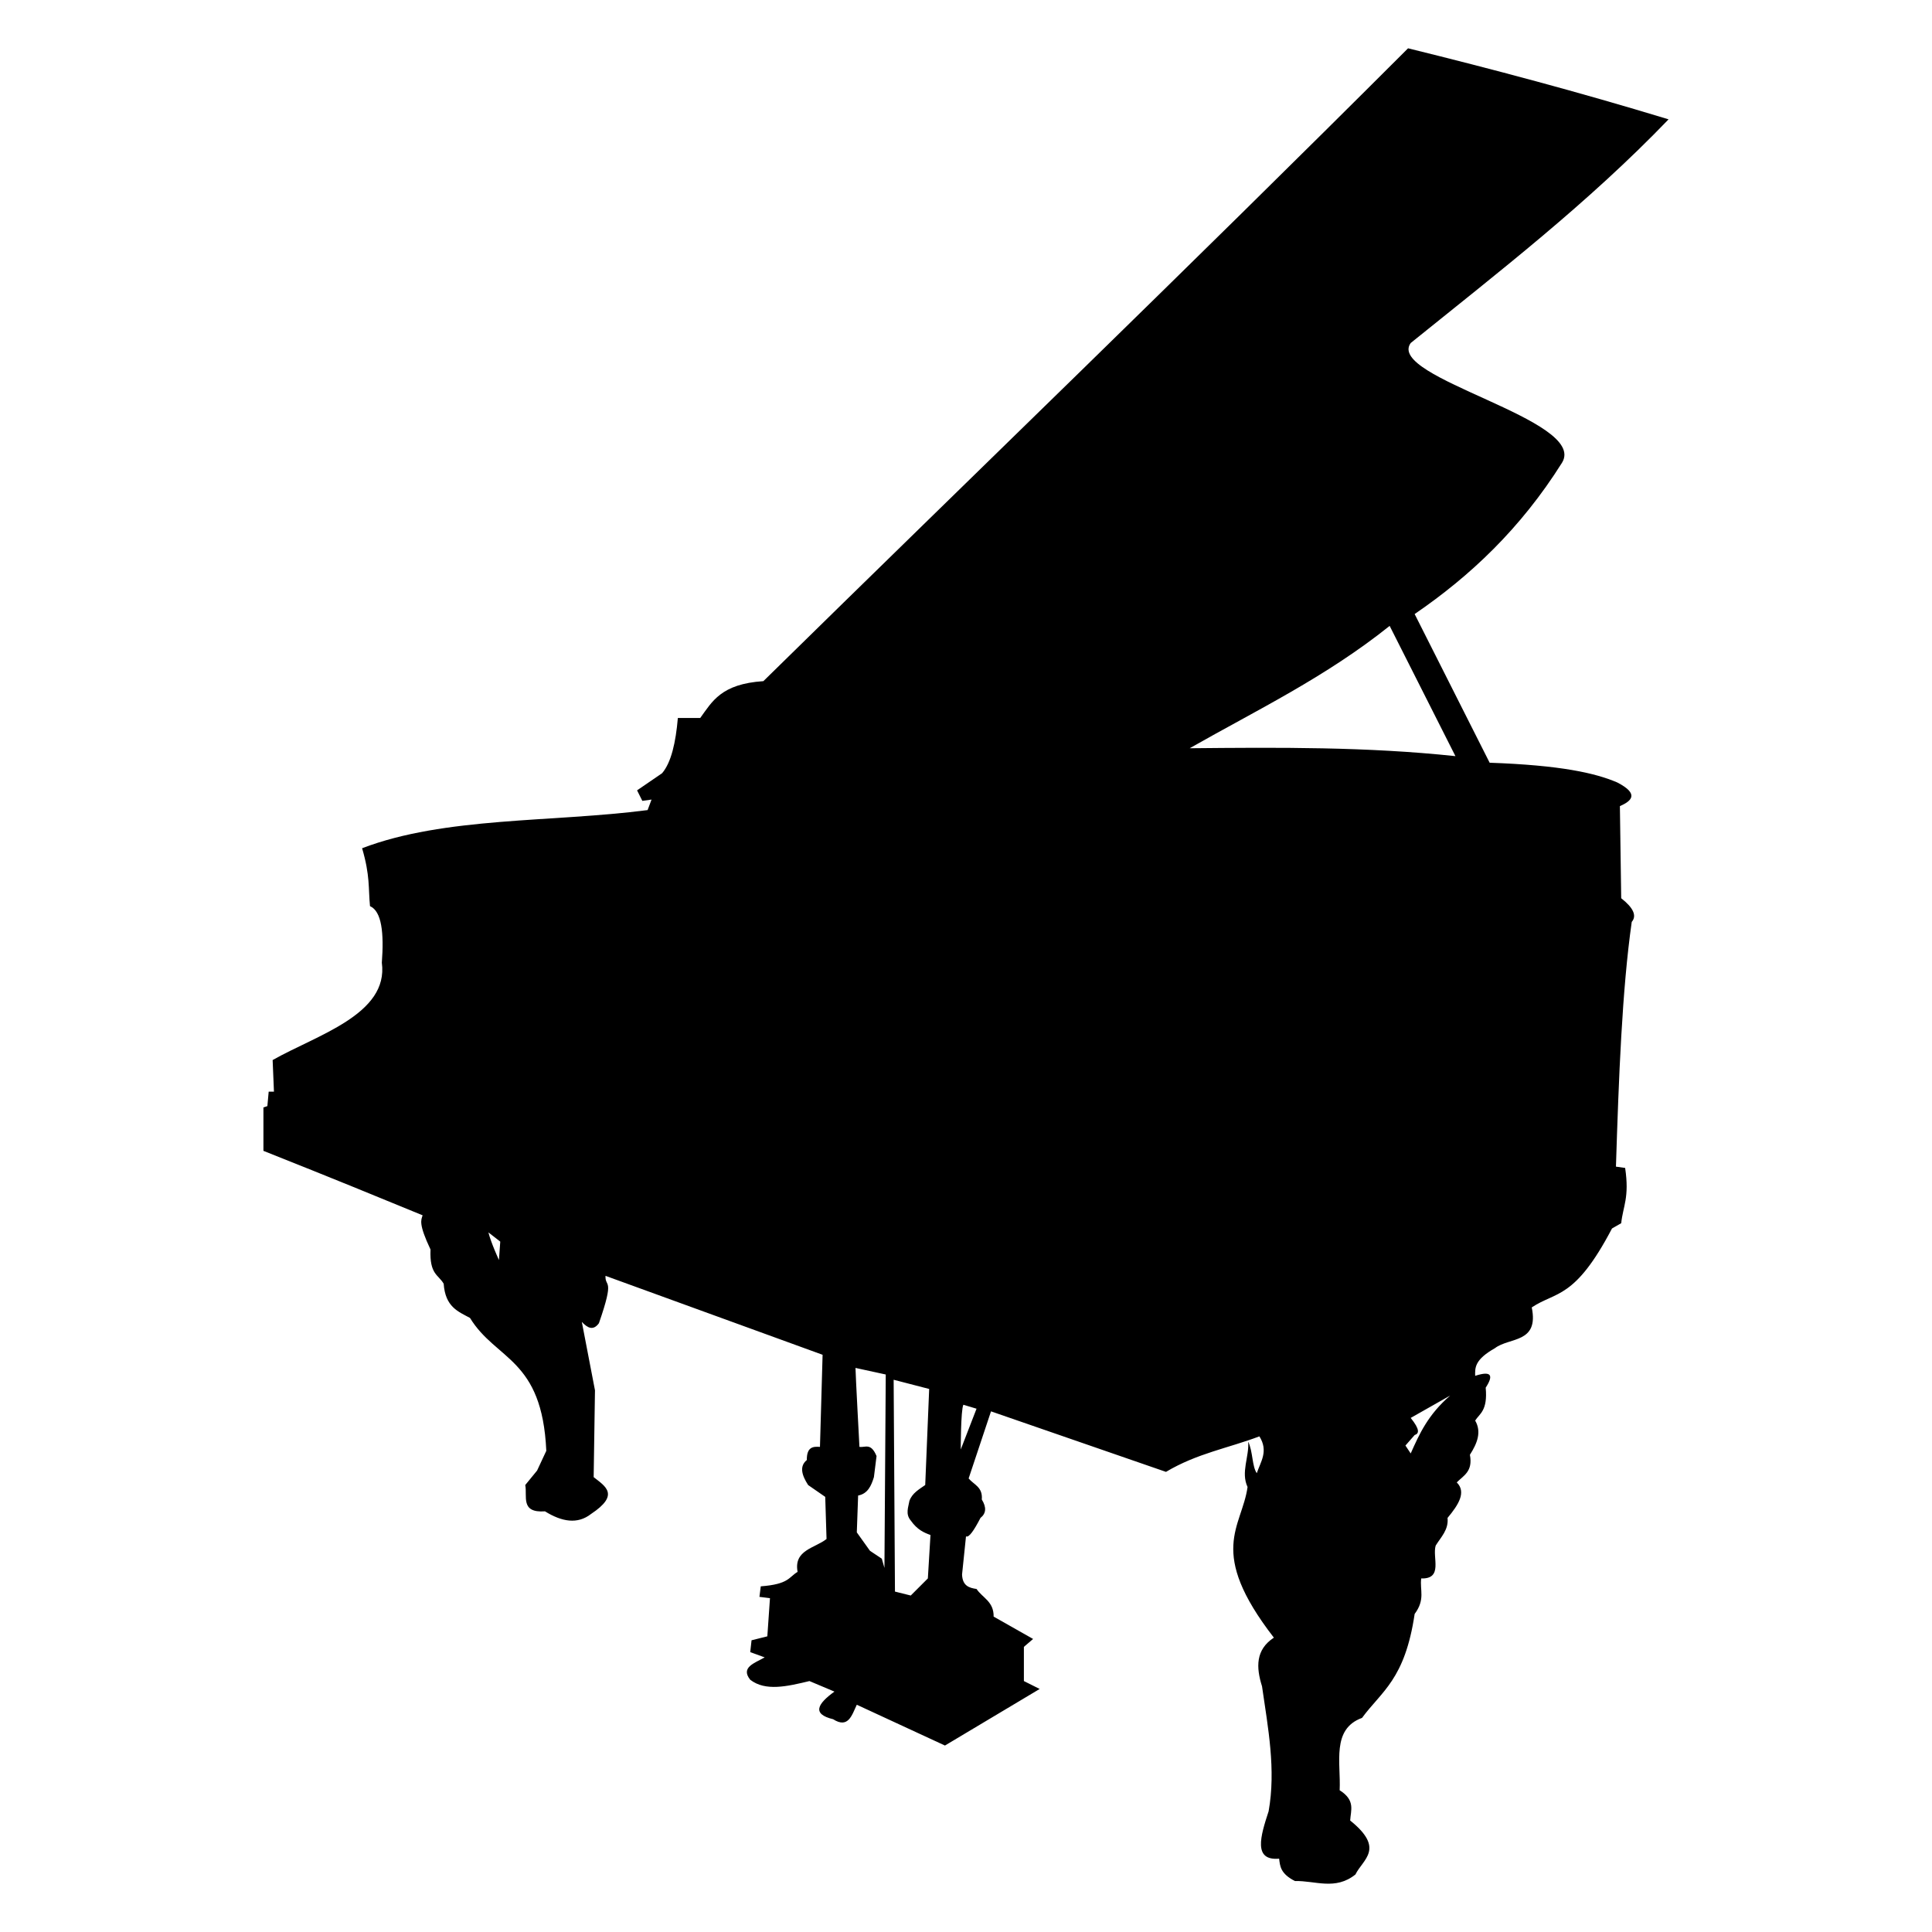
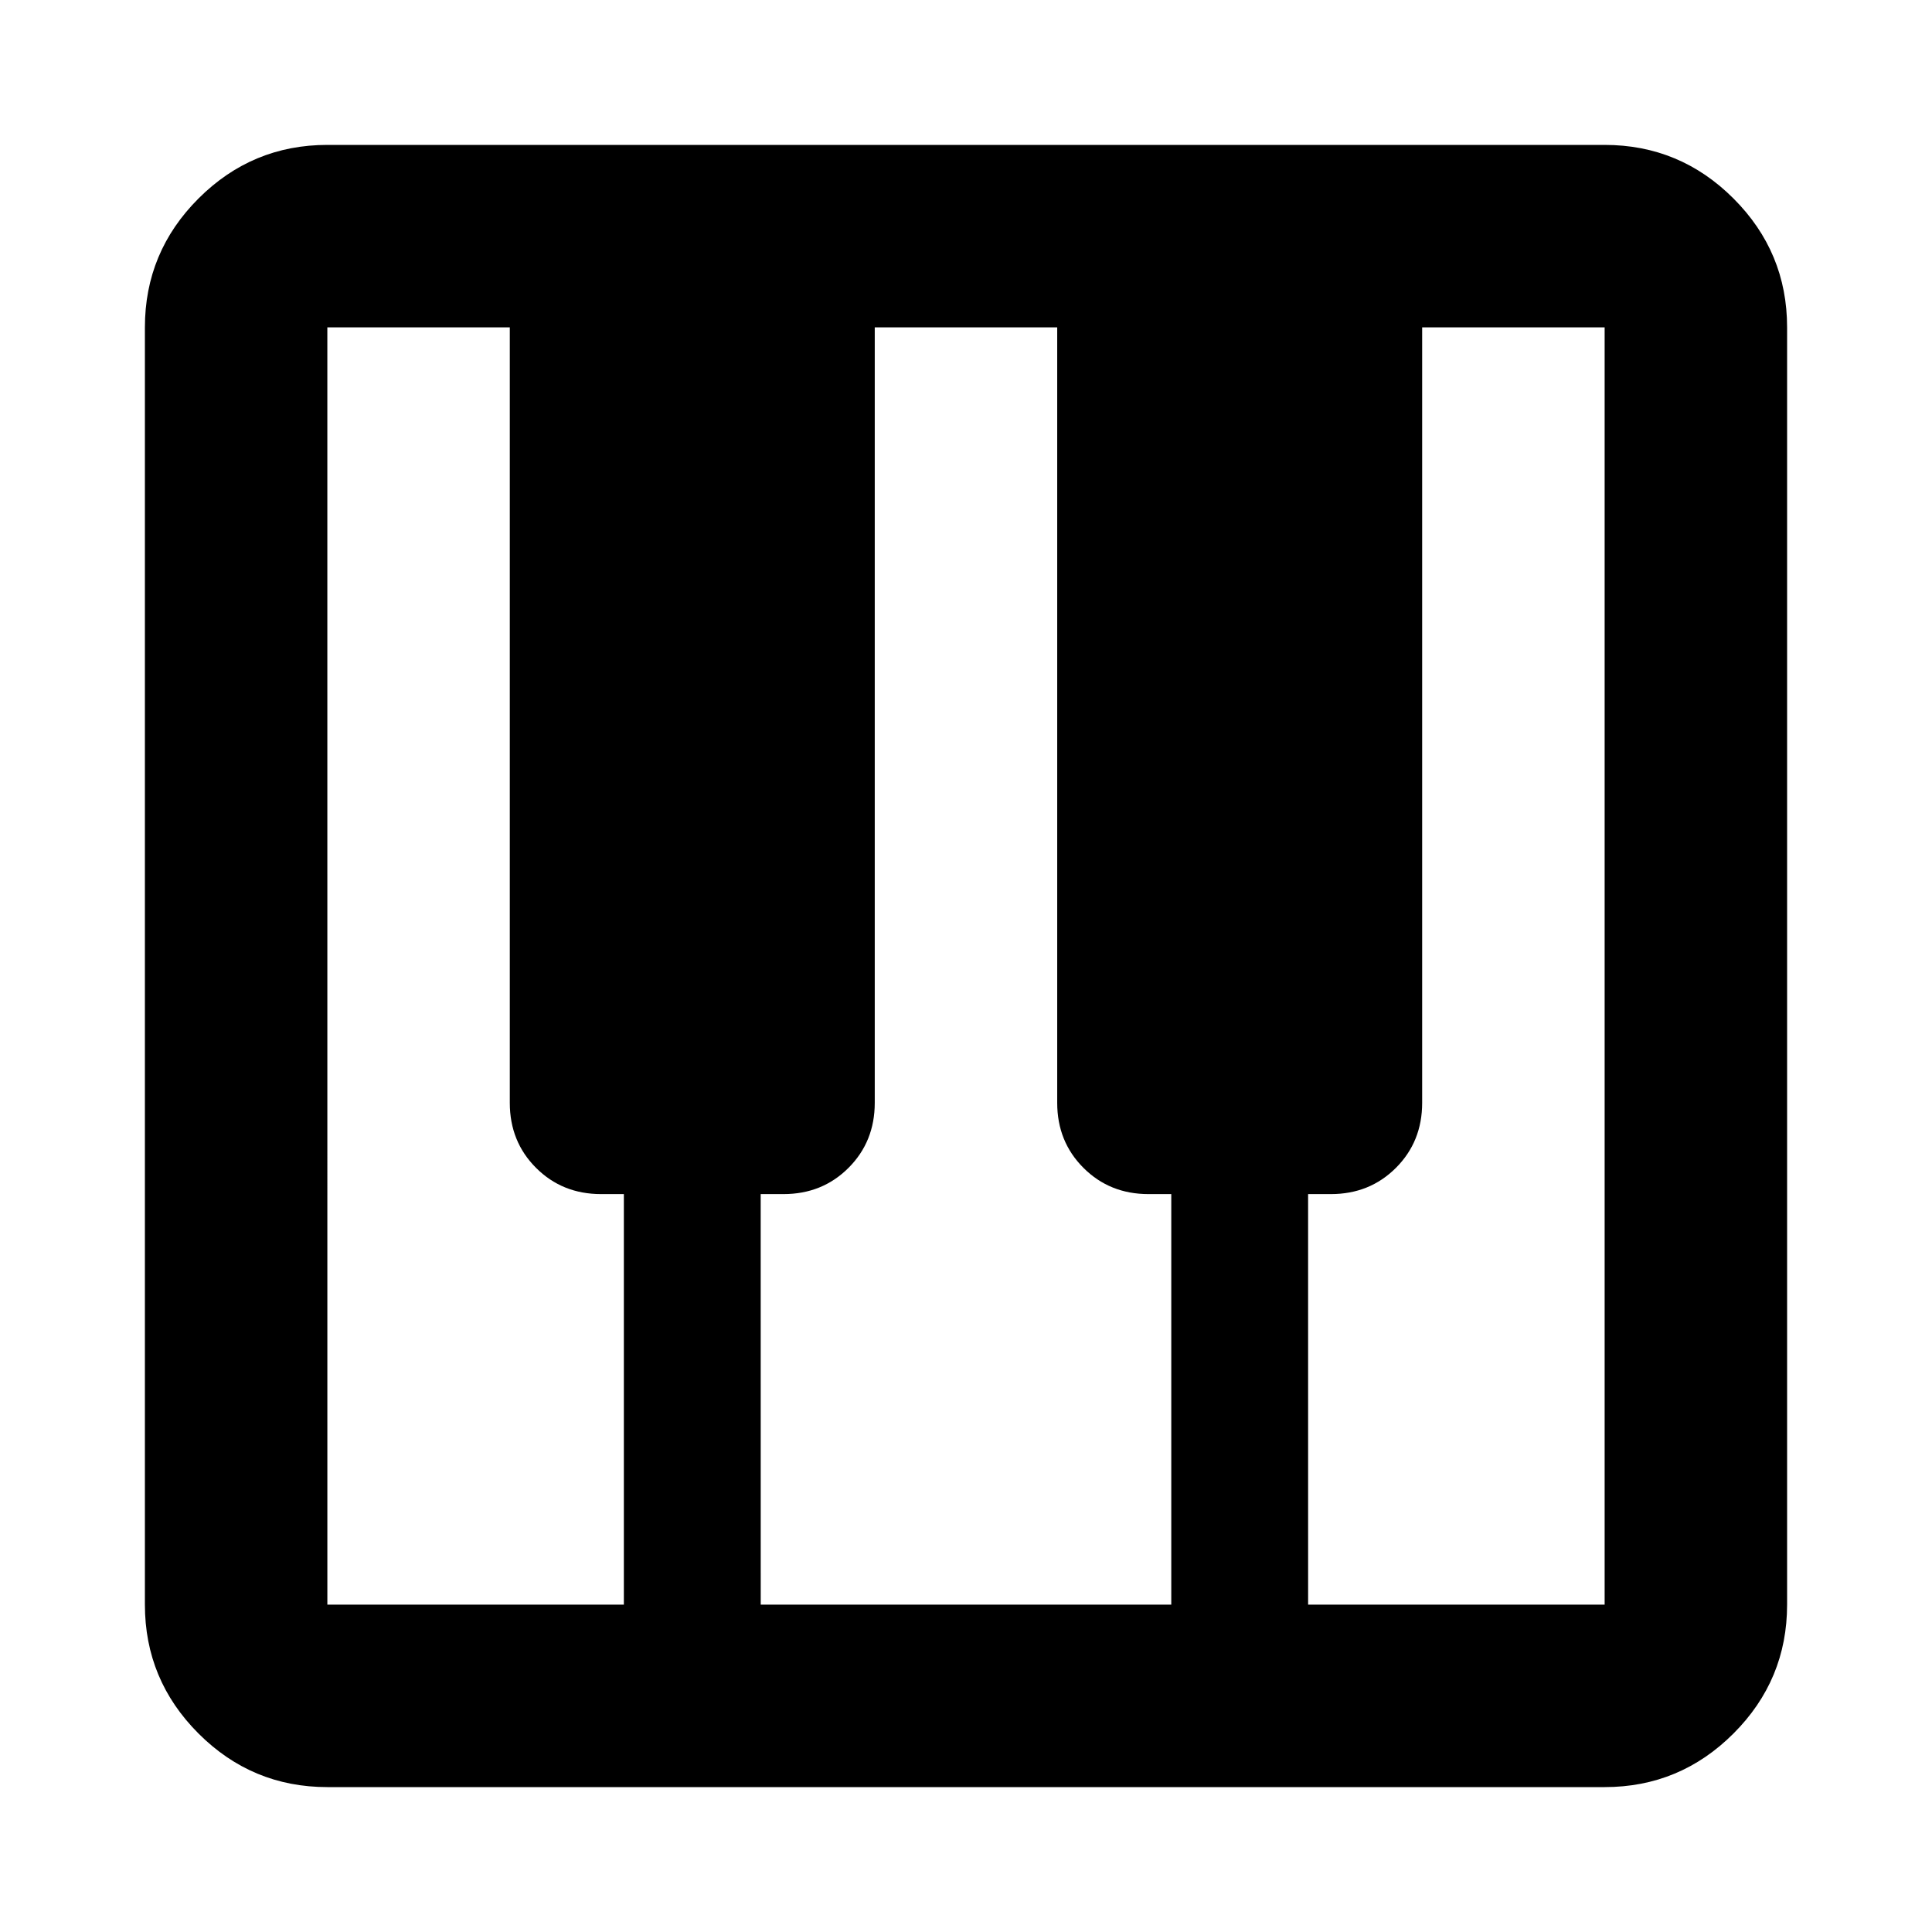
- <svg xmlns="http://www.w3.org/2000/svg" viewBox="0 0 100 100" version="1.1" id="svg1" width="1" height="1">
-   <defs id="defs1" />
-   <g transform="matrix(0.06741452,0,0,0.06741452,12.21109,39.61709)" fill="#194a70" id="g1" style="fill:#000000">
-     <path d="m 899.96,-550.58 c 64.337,15.85 130.3,33.33 200.01,54.548 -62.257,64.721 -130.58,117.31 -197.99,171.73 -19.372,26.782 136.62,58.789 116.17,91.924 -31.782,50.584 -70.604,87.085 -113.14,116.17 l 57.579,114.15 c 54.515,1.929 80.961,7.868 97.985,15.152 17.451,9.012 10.621,14.381 2.02,18.183 l 1.01,70.711 c 9.428,7.408 12.122,13.469 8.081,18.183 -7.448,52.407 -9.965,119.61 -12.122,187.89 l 7.071,1.01 c 3.364,22.891 -1.608,29.109 -3.03,42.426 l -7.071,4.041 c -28.645,54.649 -42.895,48.122 -61.619,60.609 5.72,27.75 -17.2,22.769 -28.284,31.315 -15.612,8.831 -15.3,15.008 -15.152,21.213 12.769,-4.166 14.15,-0.198 8.081,9.091 1.656,17.776 -4.75,19.946 -8.081,25.254 5.06,8.755 1.583,17.509 -4.041,26.264 2.433,12.871 -4.911,15.966 -10.102,21.213 7.519,7.446 1.378,17.168 -7.071,27.274 0.944,9.058 -5.022,14.661 -9.091,21.213 -2.788,9.028 6.002,25.776 -11.112,25.254 -1.23,8.94 3.341,15.946 -5.051,27.274 -7.495,50.497 -25.4,59.35 -40.406,79.802 -23.593,8.592 -16.15,34.427 -17.173,55.558 12.326,7.745 8.483,15.489 8.081,23.234 27.02,21.705 9.713,29.771 4.041,41.416 -15.489,12.449 -30.978,4.626 -46.467,5.051 -11.181,-5.724 -11.408,-11.448 -12.122,-17.173 -19.997,1.721 -14.455,-16.99 -8.081,-36.366 5.731,-31.988 -0.438,-63.976 -5.051,-95.964 -4.614,-14.643 -5.015,-28.082 9.091,-37.376 -51.654,-66.68 -24.536,-84.489 -20.203,-115.66 -5.299,-11.339 1.321,-23.048 0.505,-34.85 3.704,7.91 2.862,18.833 6.566,24.244 2.987,-8.85 9.153,-16.905 2.02,-28.284 -23.907,9.073 -47.814,13.026 -71.721,27.274 l -134.35,-46.467 -17.173,51.518 c 3.965,4.79 10.977,6.532 10.102,16.162 3.775,6.085 3.296,10.751 -1.01,14.142 -4.894,9.474 -8.904,15.414 -11.112,14.142 l -3.03,29.294 c 0.328,8.768 5.483,10.295 11.112,11.112 4.605,6.843 13.311,9.586 13.132,21.213 l 30.305,17.173 -7.071,6.061 v 26.264 l 12.122,6.061 -72.731,43.436 -67.68,-31.315 c -3.846,8.133 -6.573,18.505 -18.183,11.112 -16.567,-3.998 -11.92,-11.852 1.01,-21.213 l -19.193,-8.081 c -16.918,4.077 -33.801,8.068 -45.457,-1.01 -7.647,-9.508 3.366,-12.796 11.112,-17.173 l -11.112,-4.041 1.01,-9.091 12.122,-3.03 2.02,-29.294 -8.081,-1.01 1.01,-8.081 c 21.715,-1.656 21.361,-6.99 28.284,-11.112 -3.138,-16.855 13.229,-18.105 22.223,-25.254 l -1.01,-32.325 -13.132,-9.091 c -4.841,-7.524 -6.886,-14.348 -1.01,-19.193 -0.061,-10.223 4.878,-10.448 10.102,-10.102 l 2.02,-70.711 -166.68,-60.609 c -0.45,9.408 7.416,0.521 -5.051,36.365 -4.377,6.005 -8.755,3.68 -13.132,-1.01 l 10.102,52.528 -1.01,66.67 c 8.896,7.036 20.363,13.429 -2.02,28.284 -10.327,8.076 -22.339,6.042 -35.355,-2.02 -19.156,1.326 -13.41,-11.578 -15.152,-20.203 l 9.091,-11.112 7.071,-15.152 c -3.205,-71.322 -38.515,-69.261 -58.589,-102.03 -9.047,-4.899 -18.951,-8.372 -20.203,-26.264 -4.053,-7.04 -10.92,-7.044 -10.102,-26.264 -9.182,-19.497 -7.337,-22.454 -6.061,-26.264 -34.536,-14.172 -66.893,-27.526 -122.23,-49.497 v -33.335 l 3.03,-1.01 1.01,-11.112 h 4.041 l -1.01,-24.244 c 33.693,-19.176 89.225,-34.949 83.843,-74.751 1.702,-22.761 -0.051,-39.475 -9.091,-43.437 -1.343,-13.8 0.151,-23.343 -6.061,-44.447 63.398,-24.27 145.97,-19.773 219.2,-29.294 l 3.03,-8.081 -7.071,1.01 -4.041,-8.081 19.193,-13.132 c 7.008,-8.208 10.49,-23.468 12.122,-42.426 h 17.173 c 9.149,-12.545 15.929,-26.143 48.487,-28.284 164.99,-161.96 321.32,-312.38 494.97,-485.88 z m -14.142,443.46 50.508,100.01 c -68.017,-7.237 -136.03,-6.726 -204.05,-6.061 51.665,-29.378 104.37,-54.597 153.54,-93.944 z m 16.162,608.11 30.305,-17.173 c -17.127,14.816 -23.689,29.631 -30.305,44.447 l -4.041,-6.061 7.071,-8.081 c 3.387,-1.079 4.285,-4.026 -3.03,-13.132 z M 475.7,462.604 c 0,4.041 3.03,60.609 3.03,60.609 4.377,0.729 8.755,-3.503 13.132,7.071 l -2.02,16.162 c -2.051,6.704 -4.757,12.752 -12.122,14.142 l -1.01,28.284 10.102,14.142 9.091,6.061 2.02,7.071 1.01,-148.49 -23.234,-5.051 z m 29.294,9.091 1.01,162.63 12.122,3.03 13.132,-13.132 2.02,-33.335 c -5.051,-1.834 -10.102,-3.989 -15.152,-11.112 -4.224,-5.051 -1.856,-10.102 -1.01,-15.152 2.167,-5.915 7.38,-8.783 12.122,-12.122 l 3.03,-73.741 -27.274,-7.071 z m 53.538,19.193 c -2.02,4.041 -2.02,34.345 -2.02,34.345 l 12.122,-31.315 -10.102,-3.03 z m -364.67,-132.33 c 2.02,8.081 8.081,21.213 8.081,21.213 l 1.01,-14.142 -9.091,-7.071 z" fill="#194a70" fill-rule="evenodd" id="path1" style="fill:#000000" />
-   </g>
+ <svg xmlns="http://www.w3.org/2000/svg" viewBox="0 0 100 100" height="1" width="1">
+   <path d="m 16.944,92.5 q -3.896,0 -6.67,-2.774 Q 7.5,86.951 7.5,83.056 V 16.944 q 0,-3.896 2.774,-6.67 Q 13.049,7.5 16.944,7.5 h 66.111 q 3.896,0 6.67,2.774 Q 92.5,13.049 92.5,16.944 v 66.111 q 0,3.896 -2.774,6.67 Q 86.951,92.5 83.056,92.5 Z m 0,-9.444 h 15.347 v -21.25 h -1.181 q -2.007,0 -3.365,-1.358 -1.358,-1.358 -1.358,-3.365 V 16.944 h -9.444 z m 50.764,0 H 83.056 V 16.944 H 73.611 v 40.139 q 0,2.007 -1.358,3.365 -1.358,1.358 -3.365,1.358 h -1.181 z m -28.333,0 h 21.25 v -21.25 h -1.181 q -2.007,0 -3.365,-1.358 -1.358,-1.358 -1.358,-3.365 V 16.944 h -9.444 v 40.139 q 0,2.007 -1.358,3.365 -1.358,1.358 -3.365,1.358 h -1.181 z" style="stroke-width:1.062" />
</svg>
